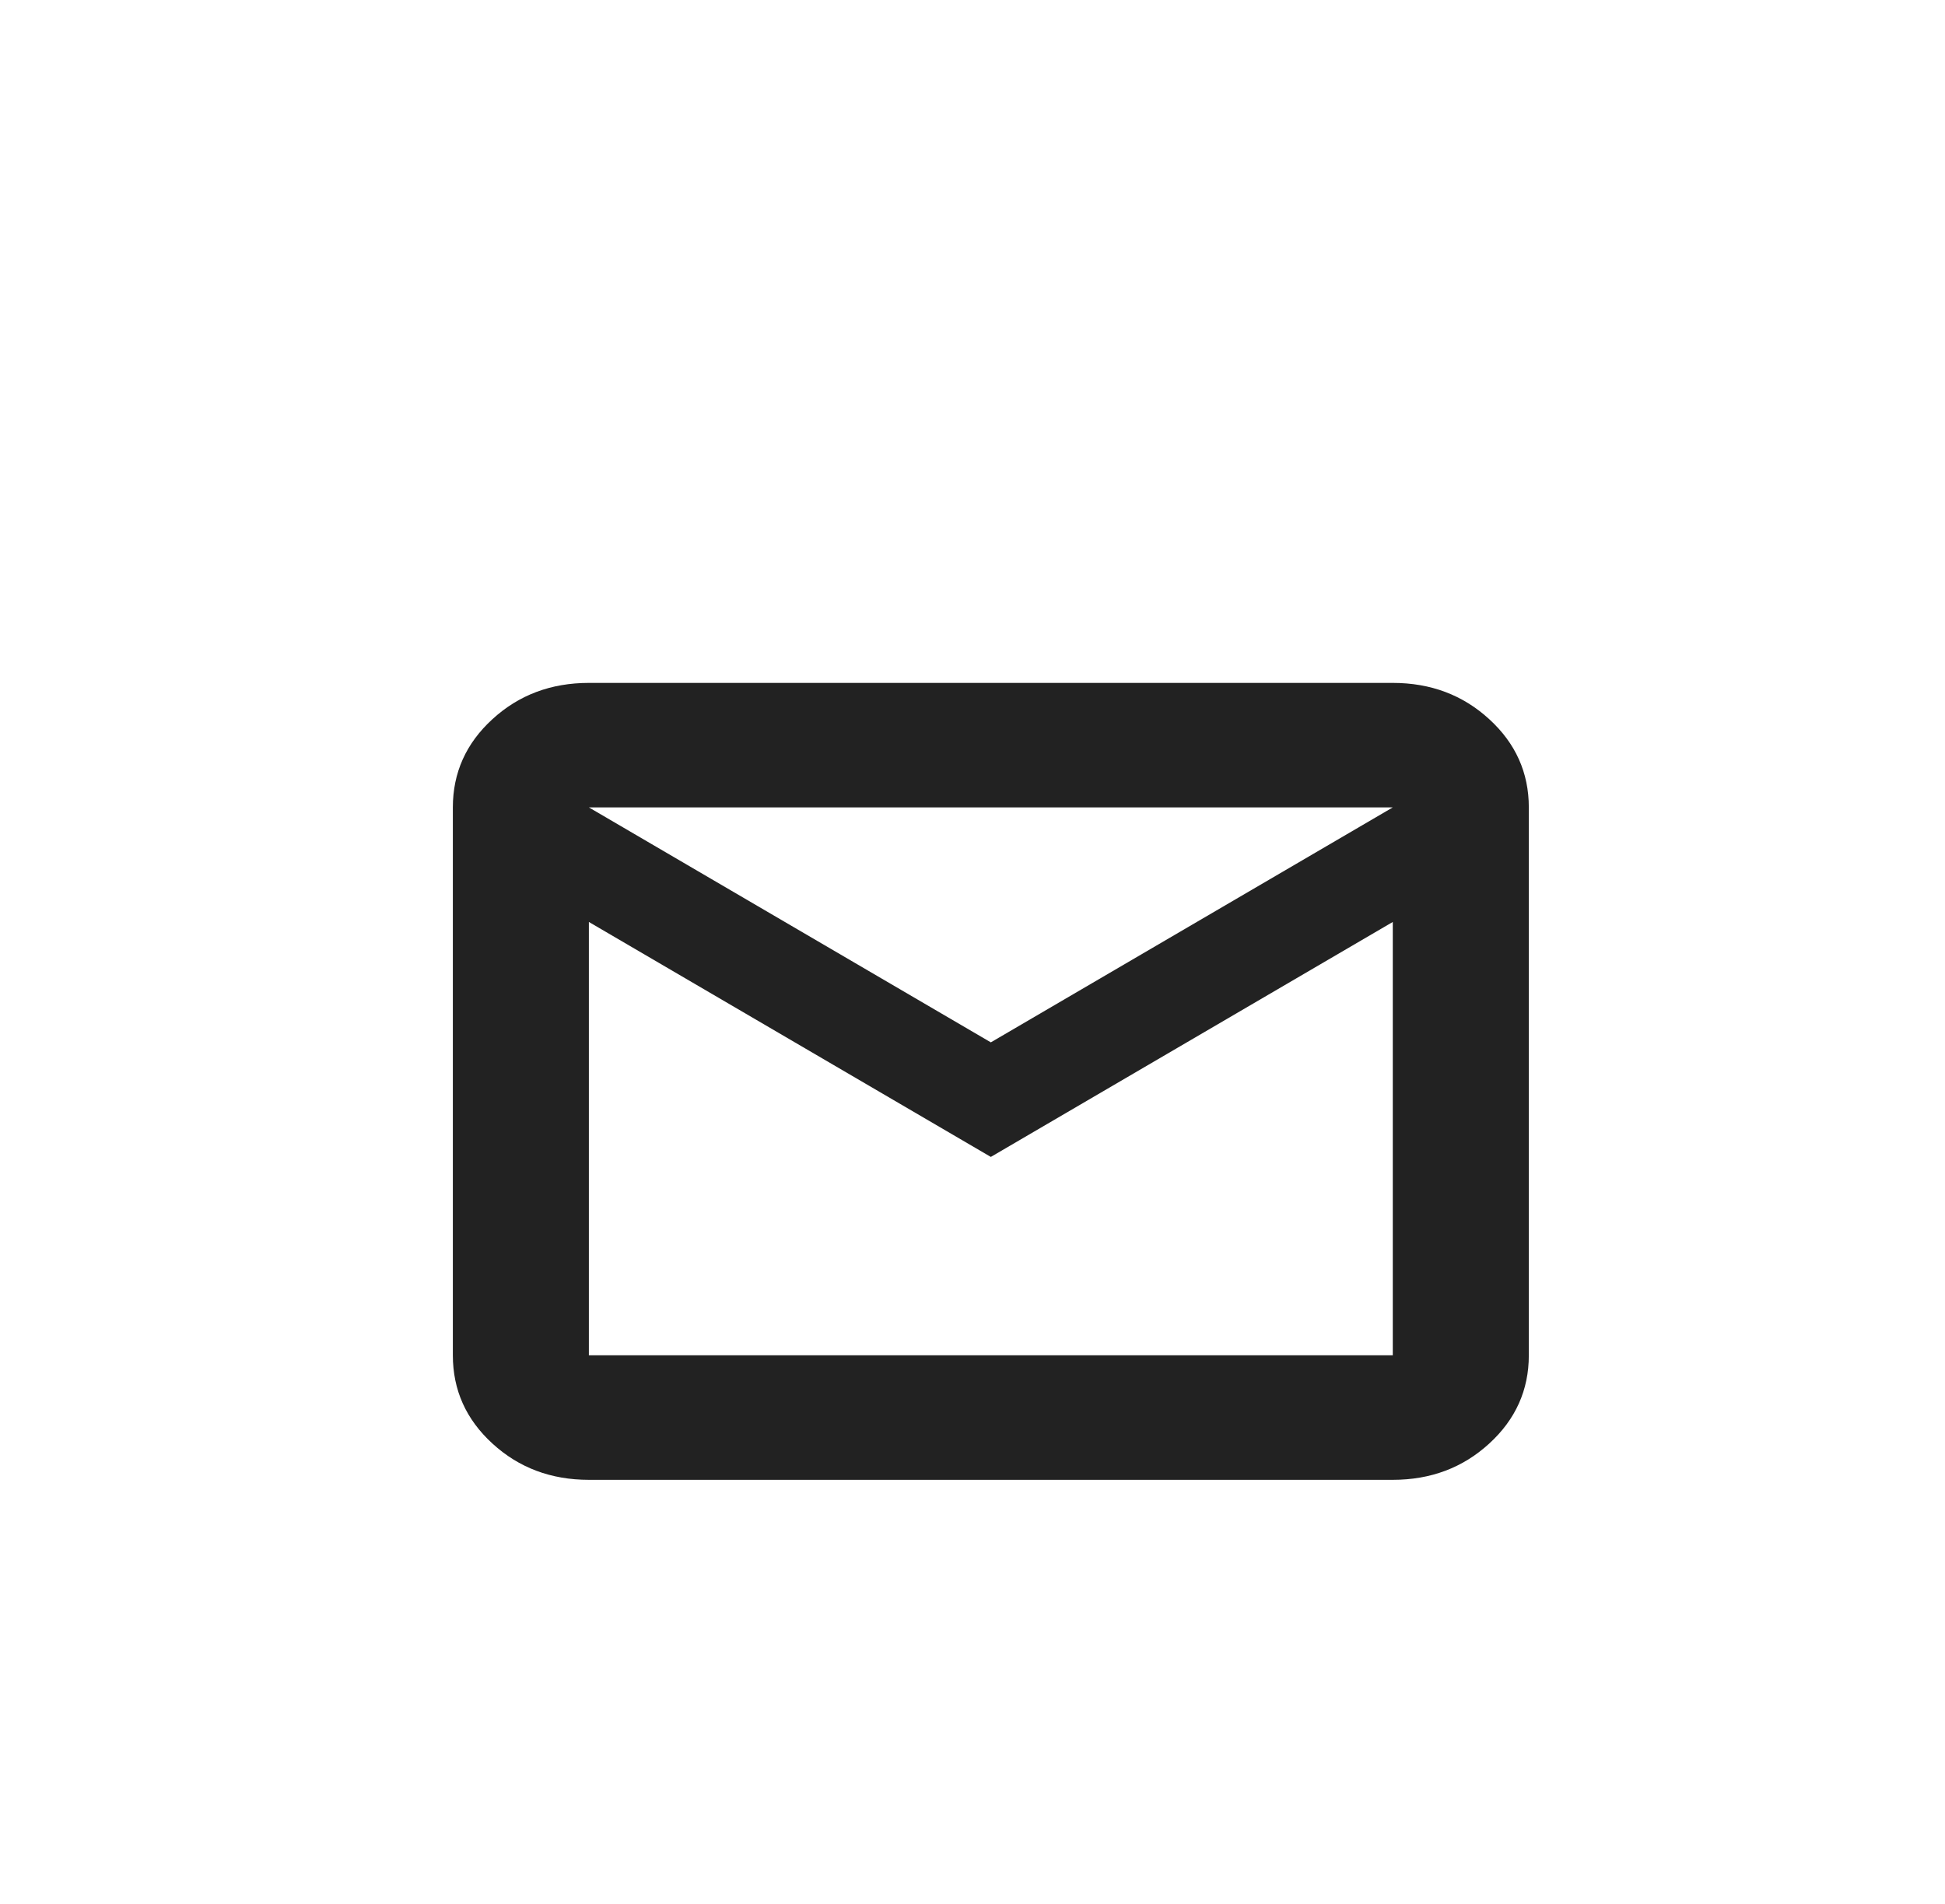
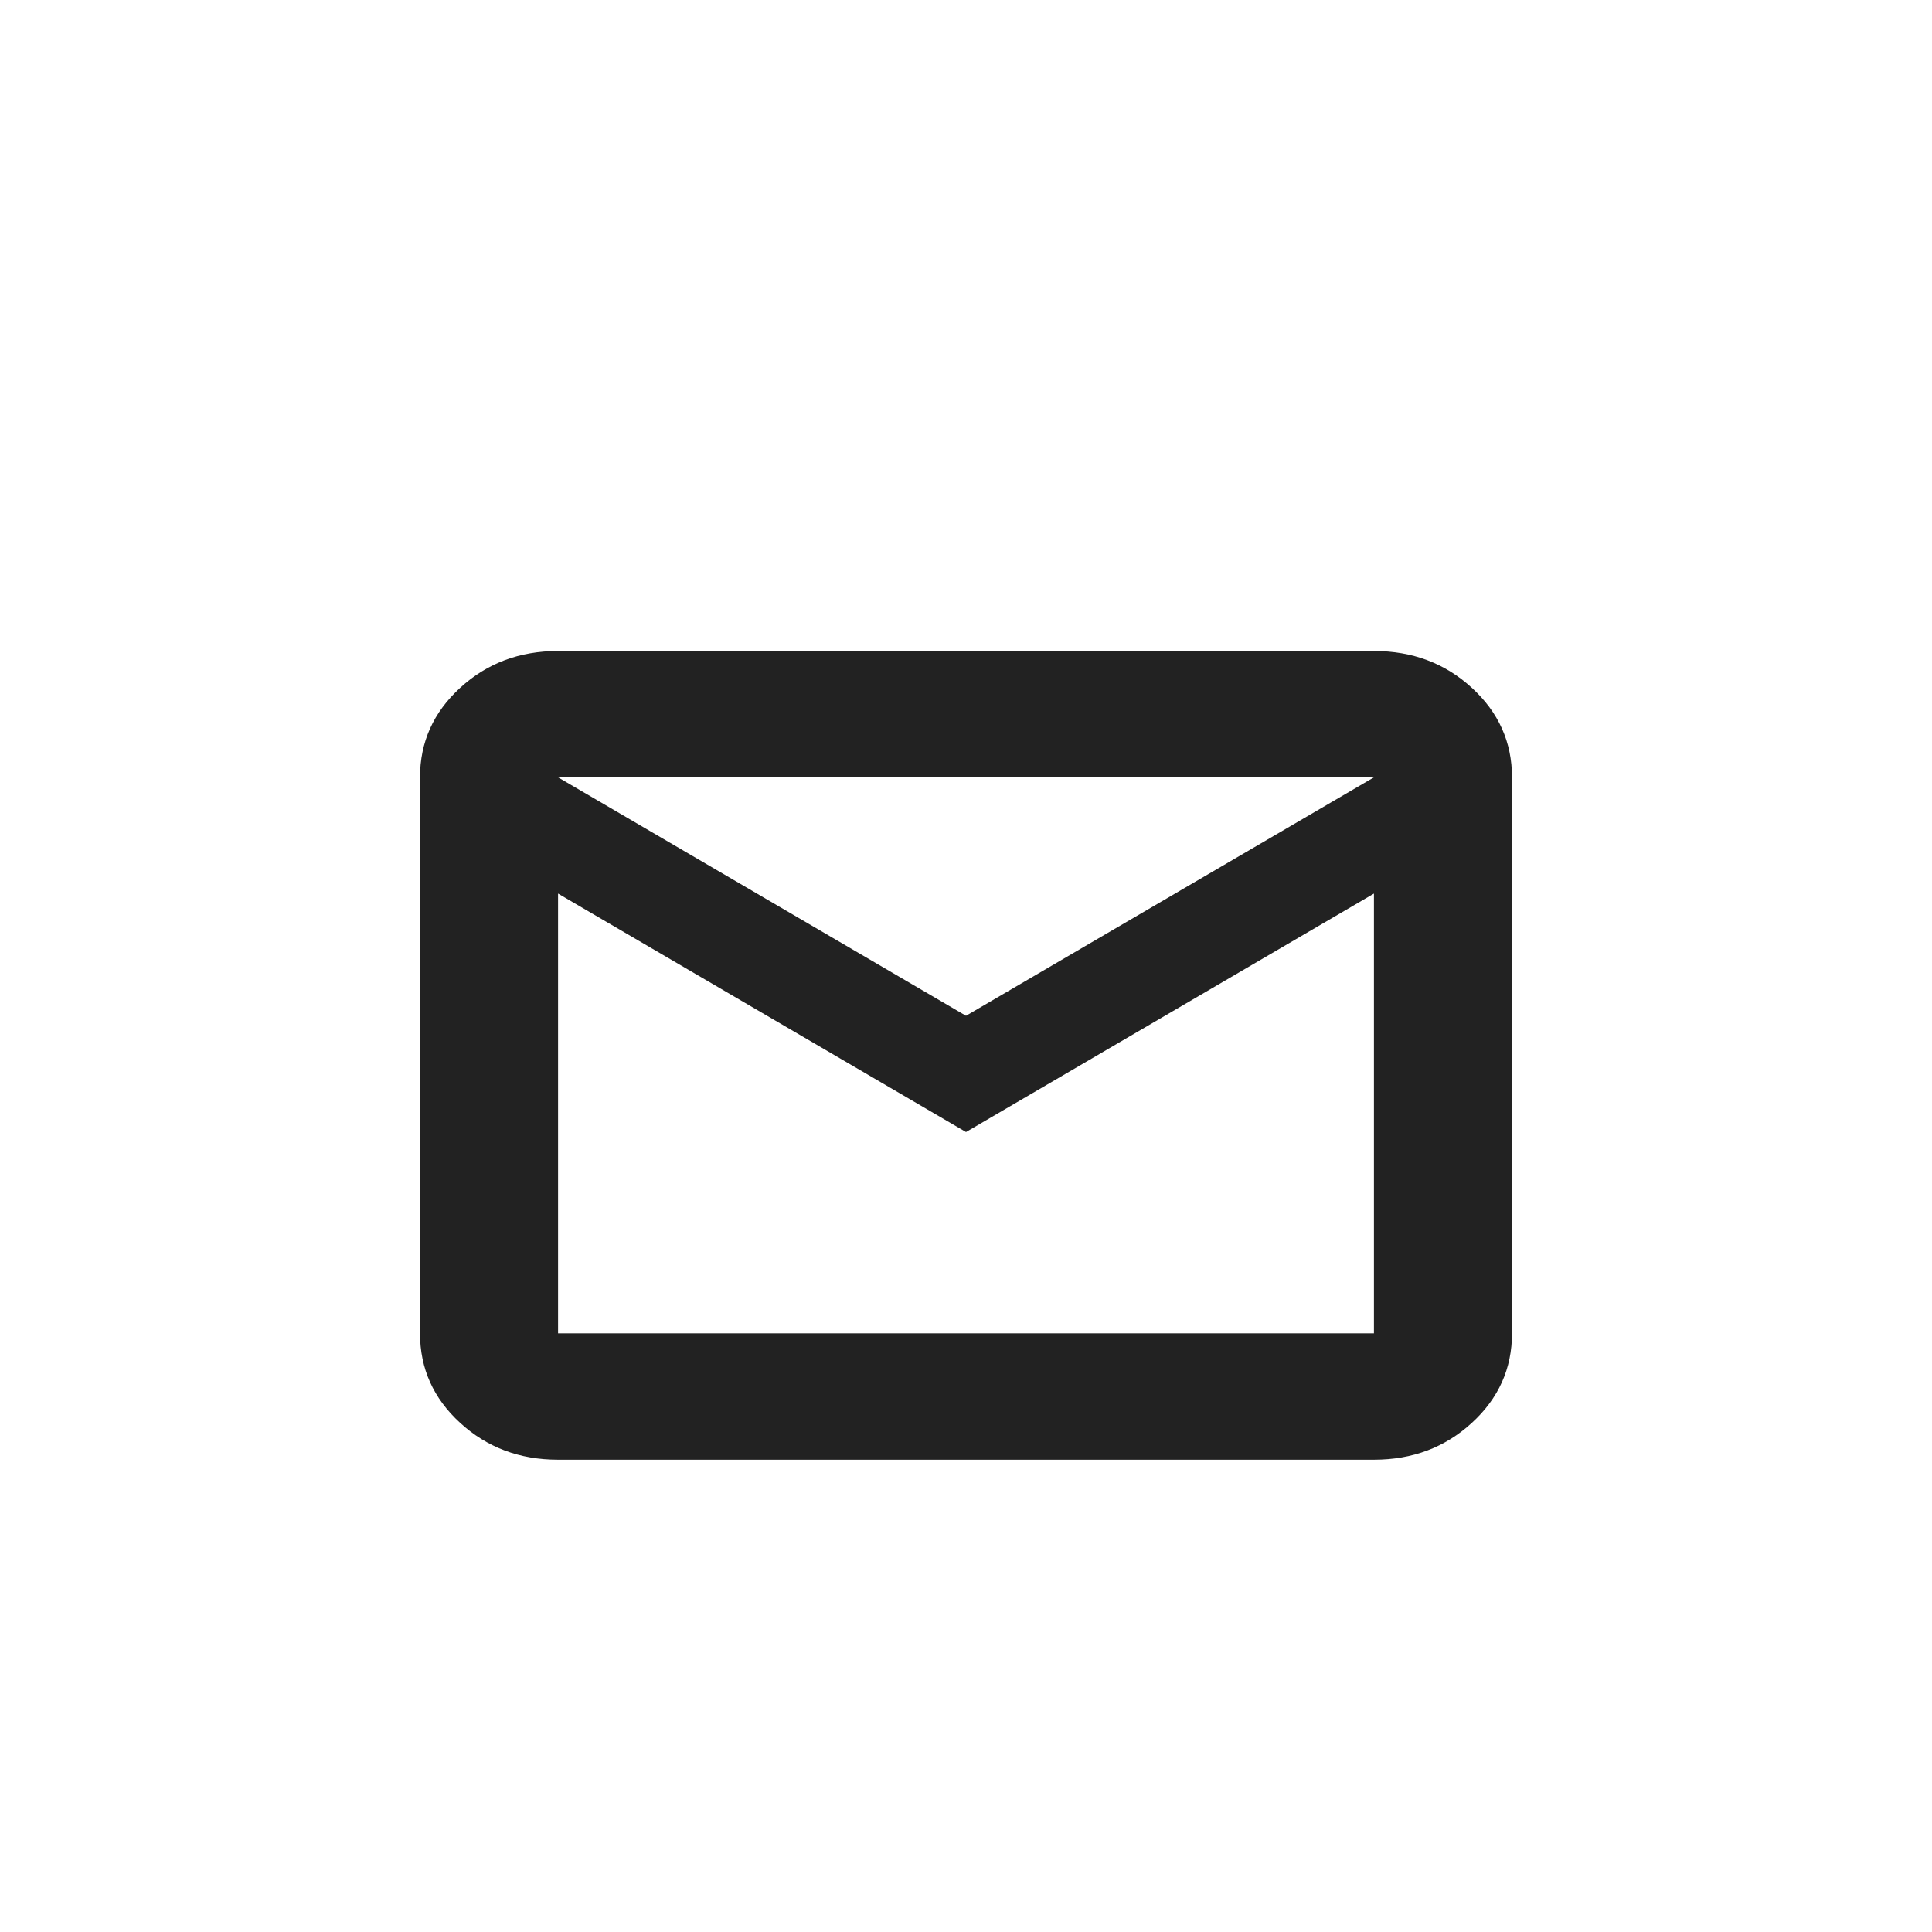
- <svg xmlns="http://www.w3.org/2000/svg" width="47" height="46" viewBox="0 0 47 46" fill="none">
-   <path d="M14.23 35.755C13.314 35.755 12.537 35.463 11.9 34.879C11.262 34.296 10.943 33.585 10.943 32.746V19.508C10.943 18.67 11.262 17.959 11.9 17.376C12.537 16.792 13.314 16.5 14.23 16.5H33.656C34.572 16.5 35.349 16.792 35.986 17.376C36.624 17.959 36.943 18.67 36.943 19.508V32.746C36.943 33.585 36.624 34.296 35.986 34.879C35.349 35.463 34.572 35.755 33.656 35.755H14.23ZM23.943 27.953L14.23 22.276V32.746H33.656V22.276L23.943 27.953ZM23.943 25.185L33.656 19.508H14.23L23.943 25.185ZM14.23 22.276V19.508V32.746V22.276Z" fill="#222222" />
+ <svg xmlns="http://www.w3.org/2000/svg" width="46" height="46" viewBox="0 0 46 46" fill="none">
+   <path d="M13.287 34.755C12.371 34.755 11.594 34.463 10.957 33.879C10.319 33.296 10 32.585 10 31.746V18.508C10 17.67 10.319 16.959 10.957 16.376C11.594 15.792 12.371 15.5 13.287 15.5H32.713C33.629 15.5 34.406 15.792 35.043 16.376C35.681 16.959 36 17.67 36 18.508V31.746C36 32.585 35.681 33.296 35.043 33.879C34.406 34.463 33.629 34.755 32.713 34.755H13.287ZM23 26.953L13.287 21.276V31.746H32.713V21.276L23 26.953ZM23 24.185L32.713 18.508H13.287L23 24.185ZM13.287 21.276V18.508V31.746V21.276Z" fill="#222222" />
</svg>
